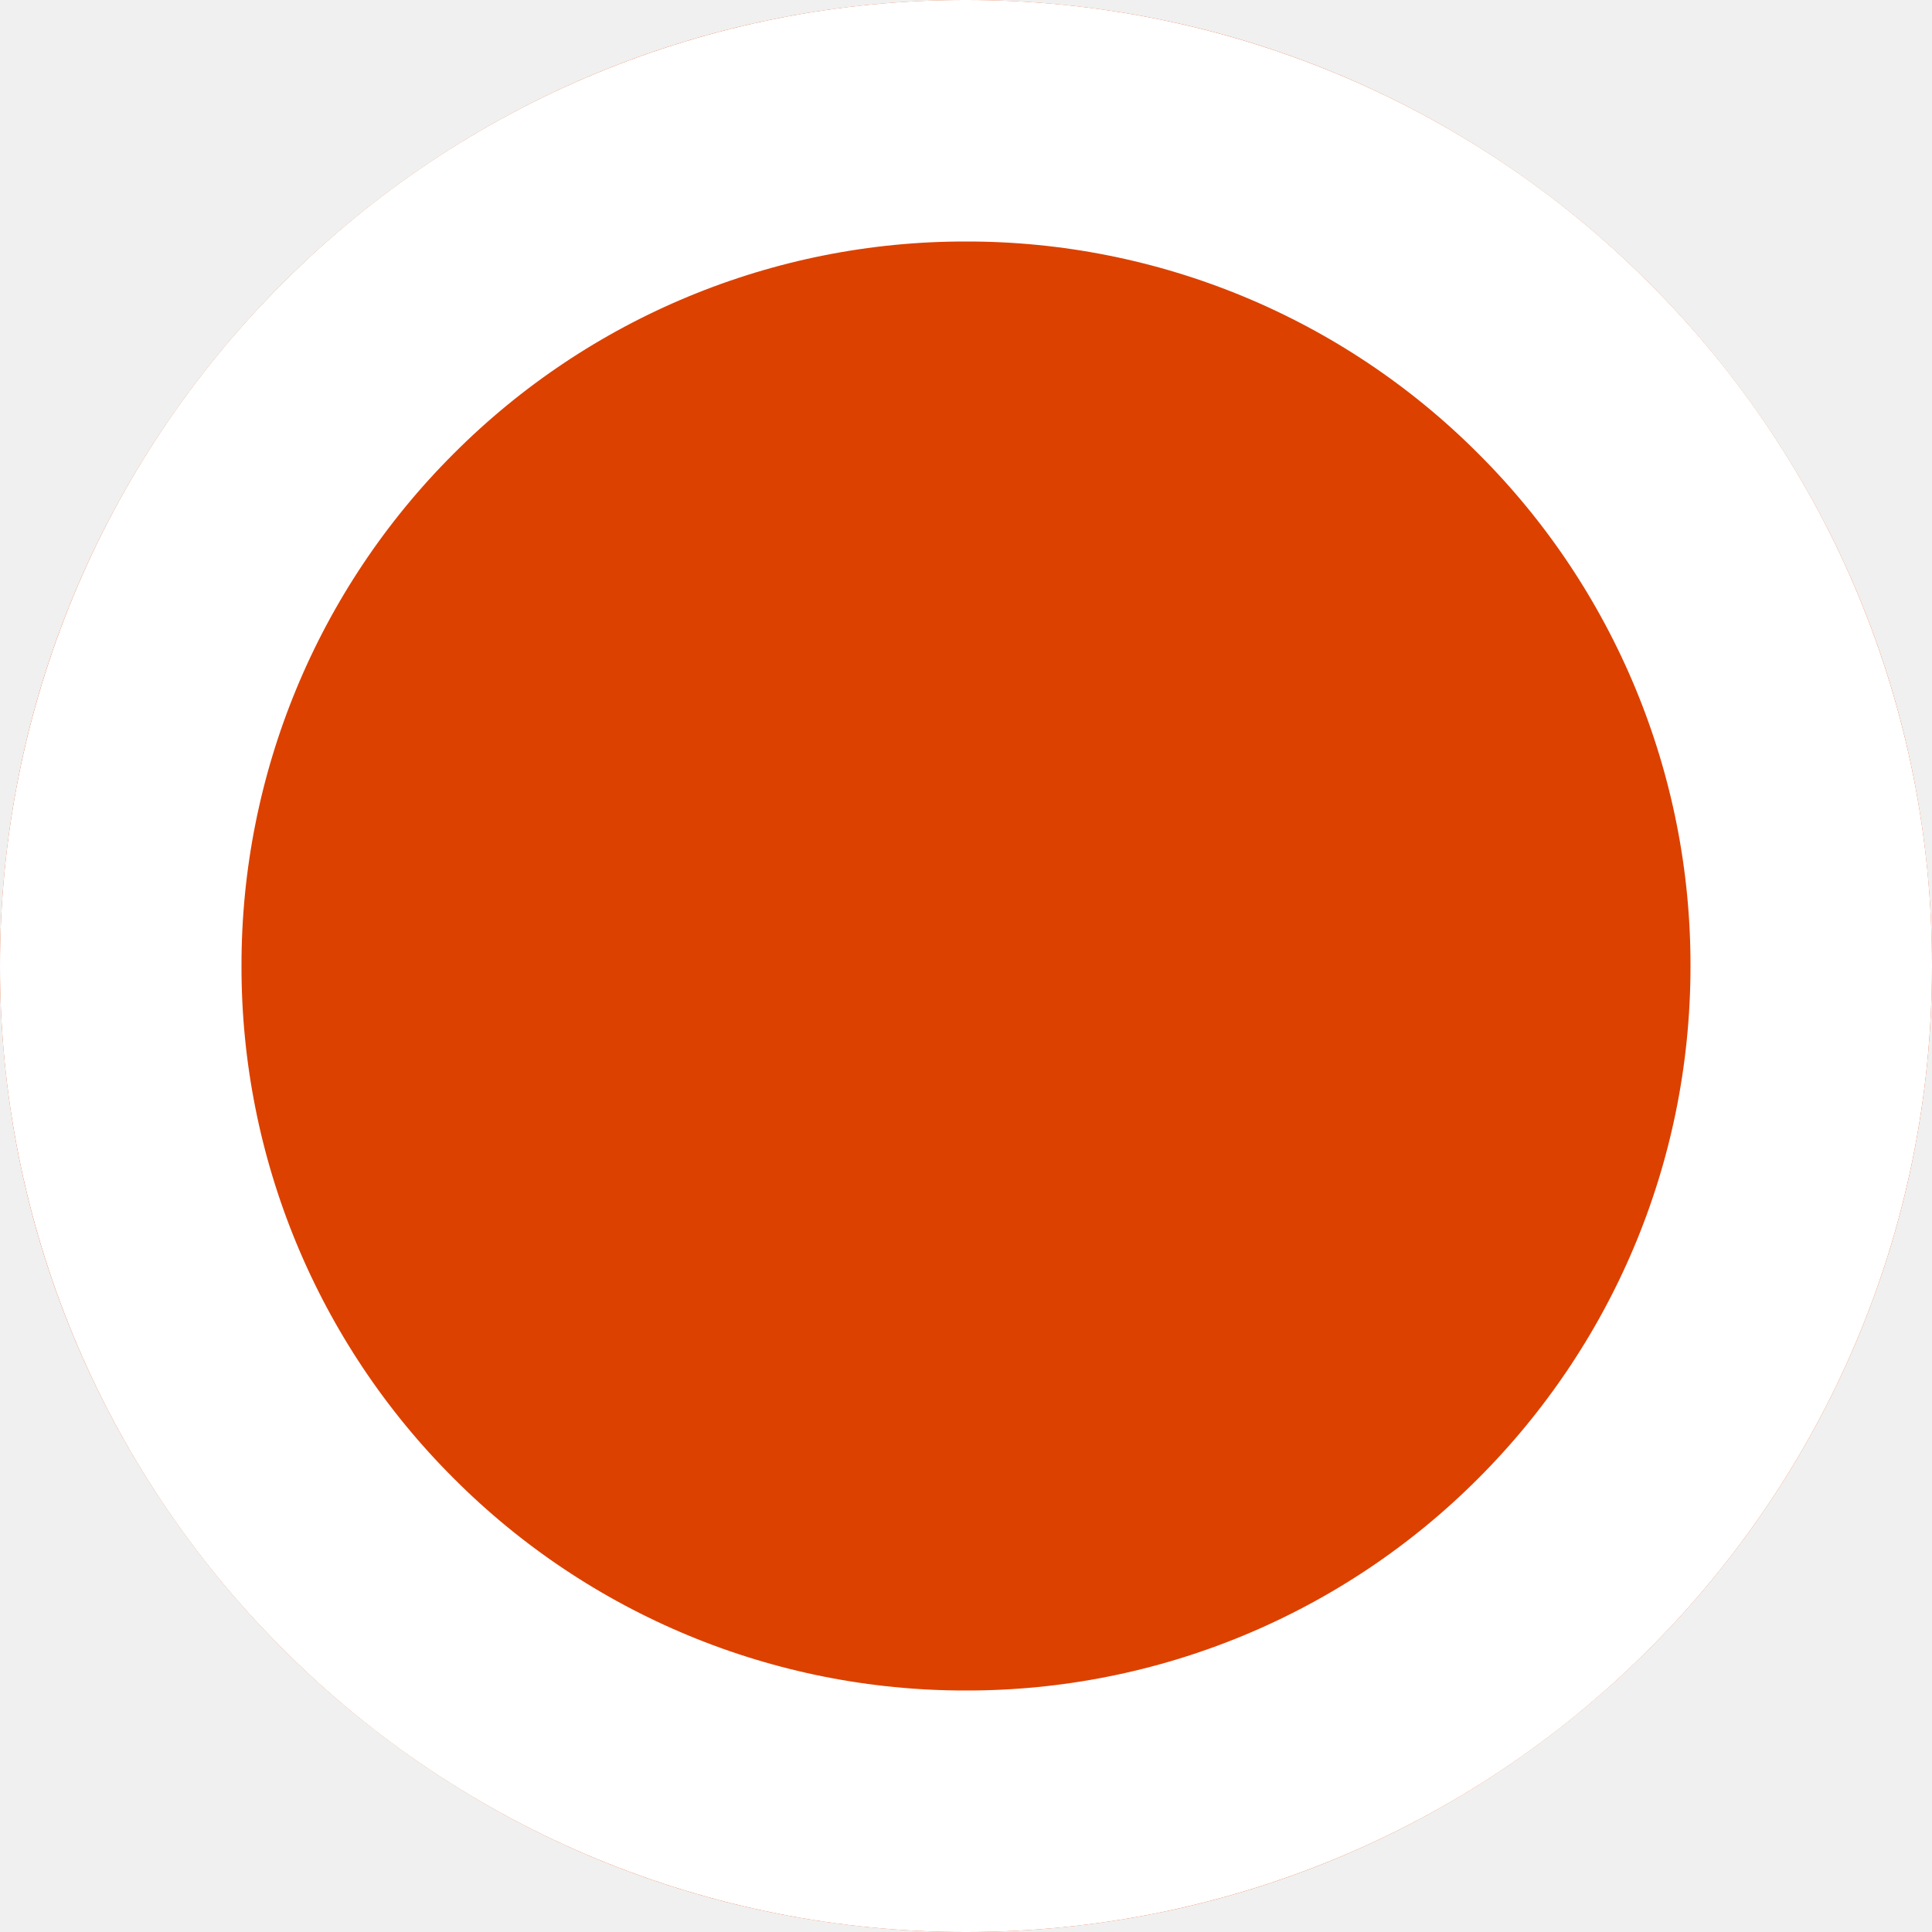
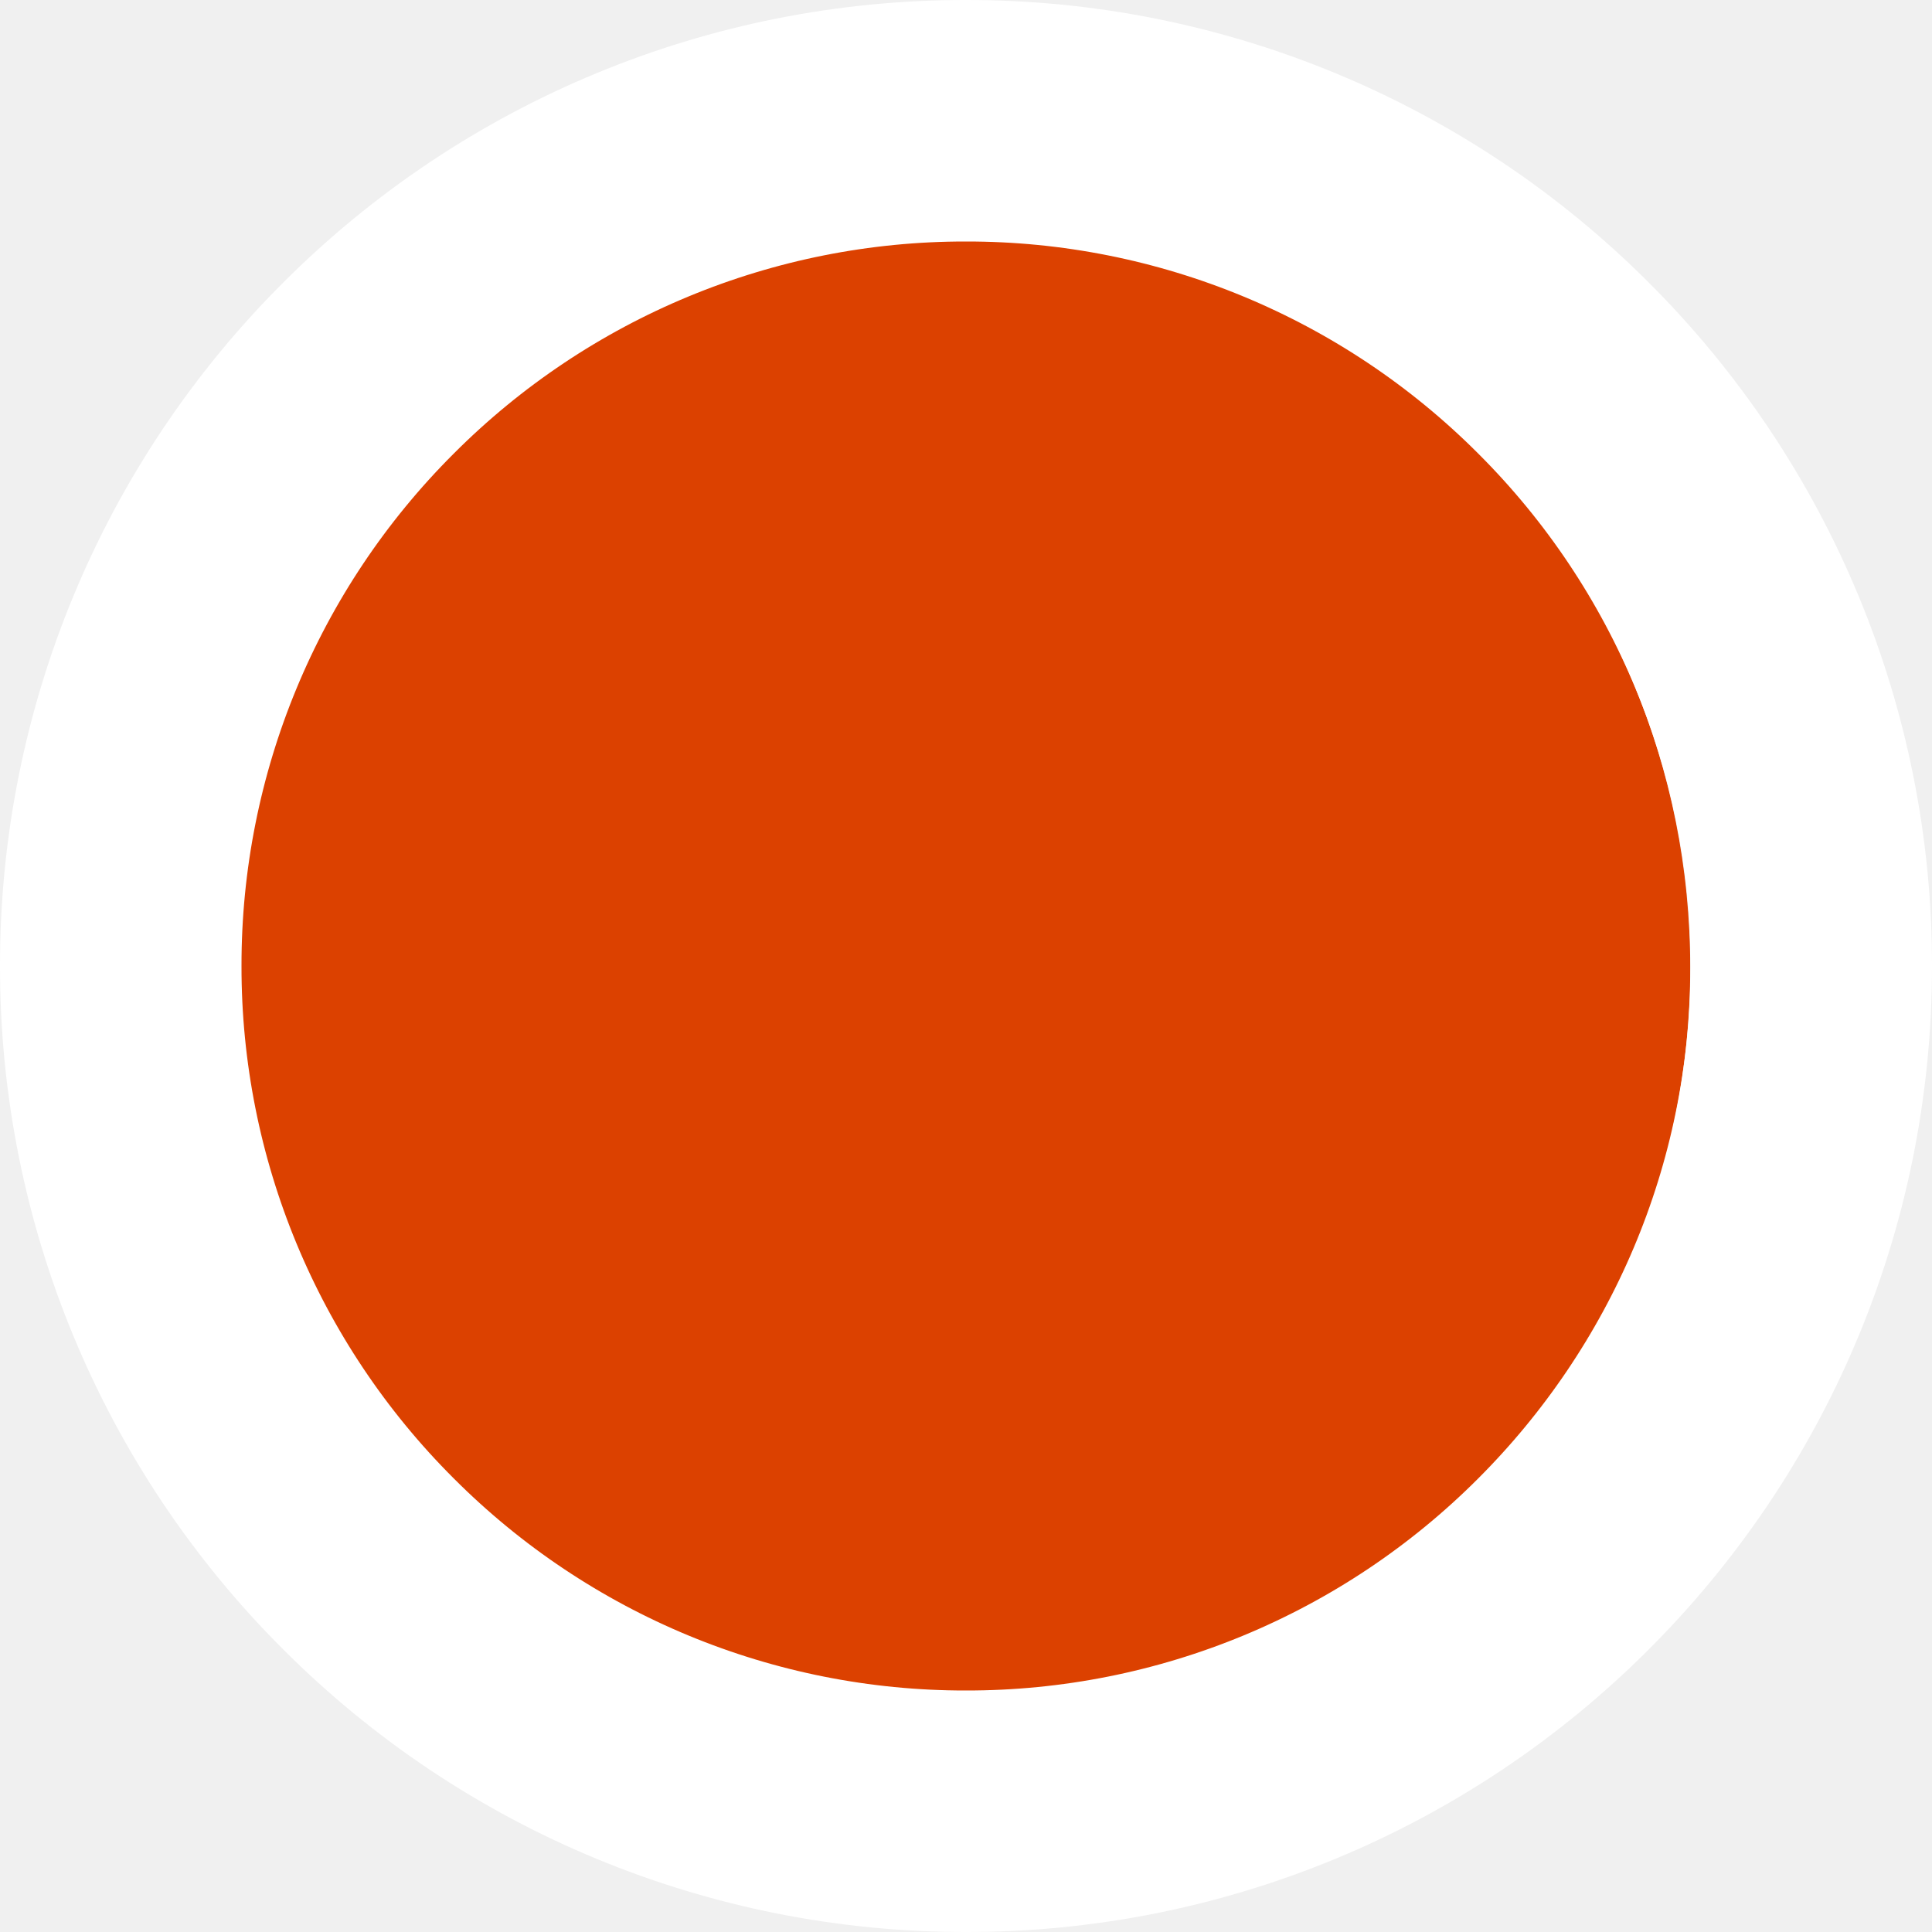
<svg xmlns="http://www.w3.org/2000/svg" width="8" height="8" version="1.1" id="svg8">
  <defs id="defs12" />
  <g fill="none" fill-rule="evenodd" id="g6">
-     <path d="M4 8a4 4 0 1 1 0-8 4 4 0 0 1 0 8z" fill="#DC4100" id="path2" />
+     <path d="m 4.011,7.061 a 3.043,3.054 0 1 1 0,-6.107 3.043,3.054 0 0 1 0,6.107 z" fill="#dc4100" id="path2" style="stroke-width:0.762" />
    <path d="M4 .5a3.49 3.49 0 0 1 2.475 1.025A3.489 3.489 0 0 1 7.5 4c0 .967-.392 1.842-1.025 2.475A3.49 3.49 0 0 1 4 7.5a3.489 3.489 0 0 1-2.475-1.025A3.49 3.49 0 0 1 .5 4a3.49 3.49 0 0 1 1.025-2.475A3.489 3.489 0 0 1 4 .5z" stroke="#FFF" id="path4" />
  </g>
</svg>
